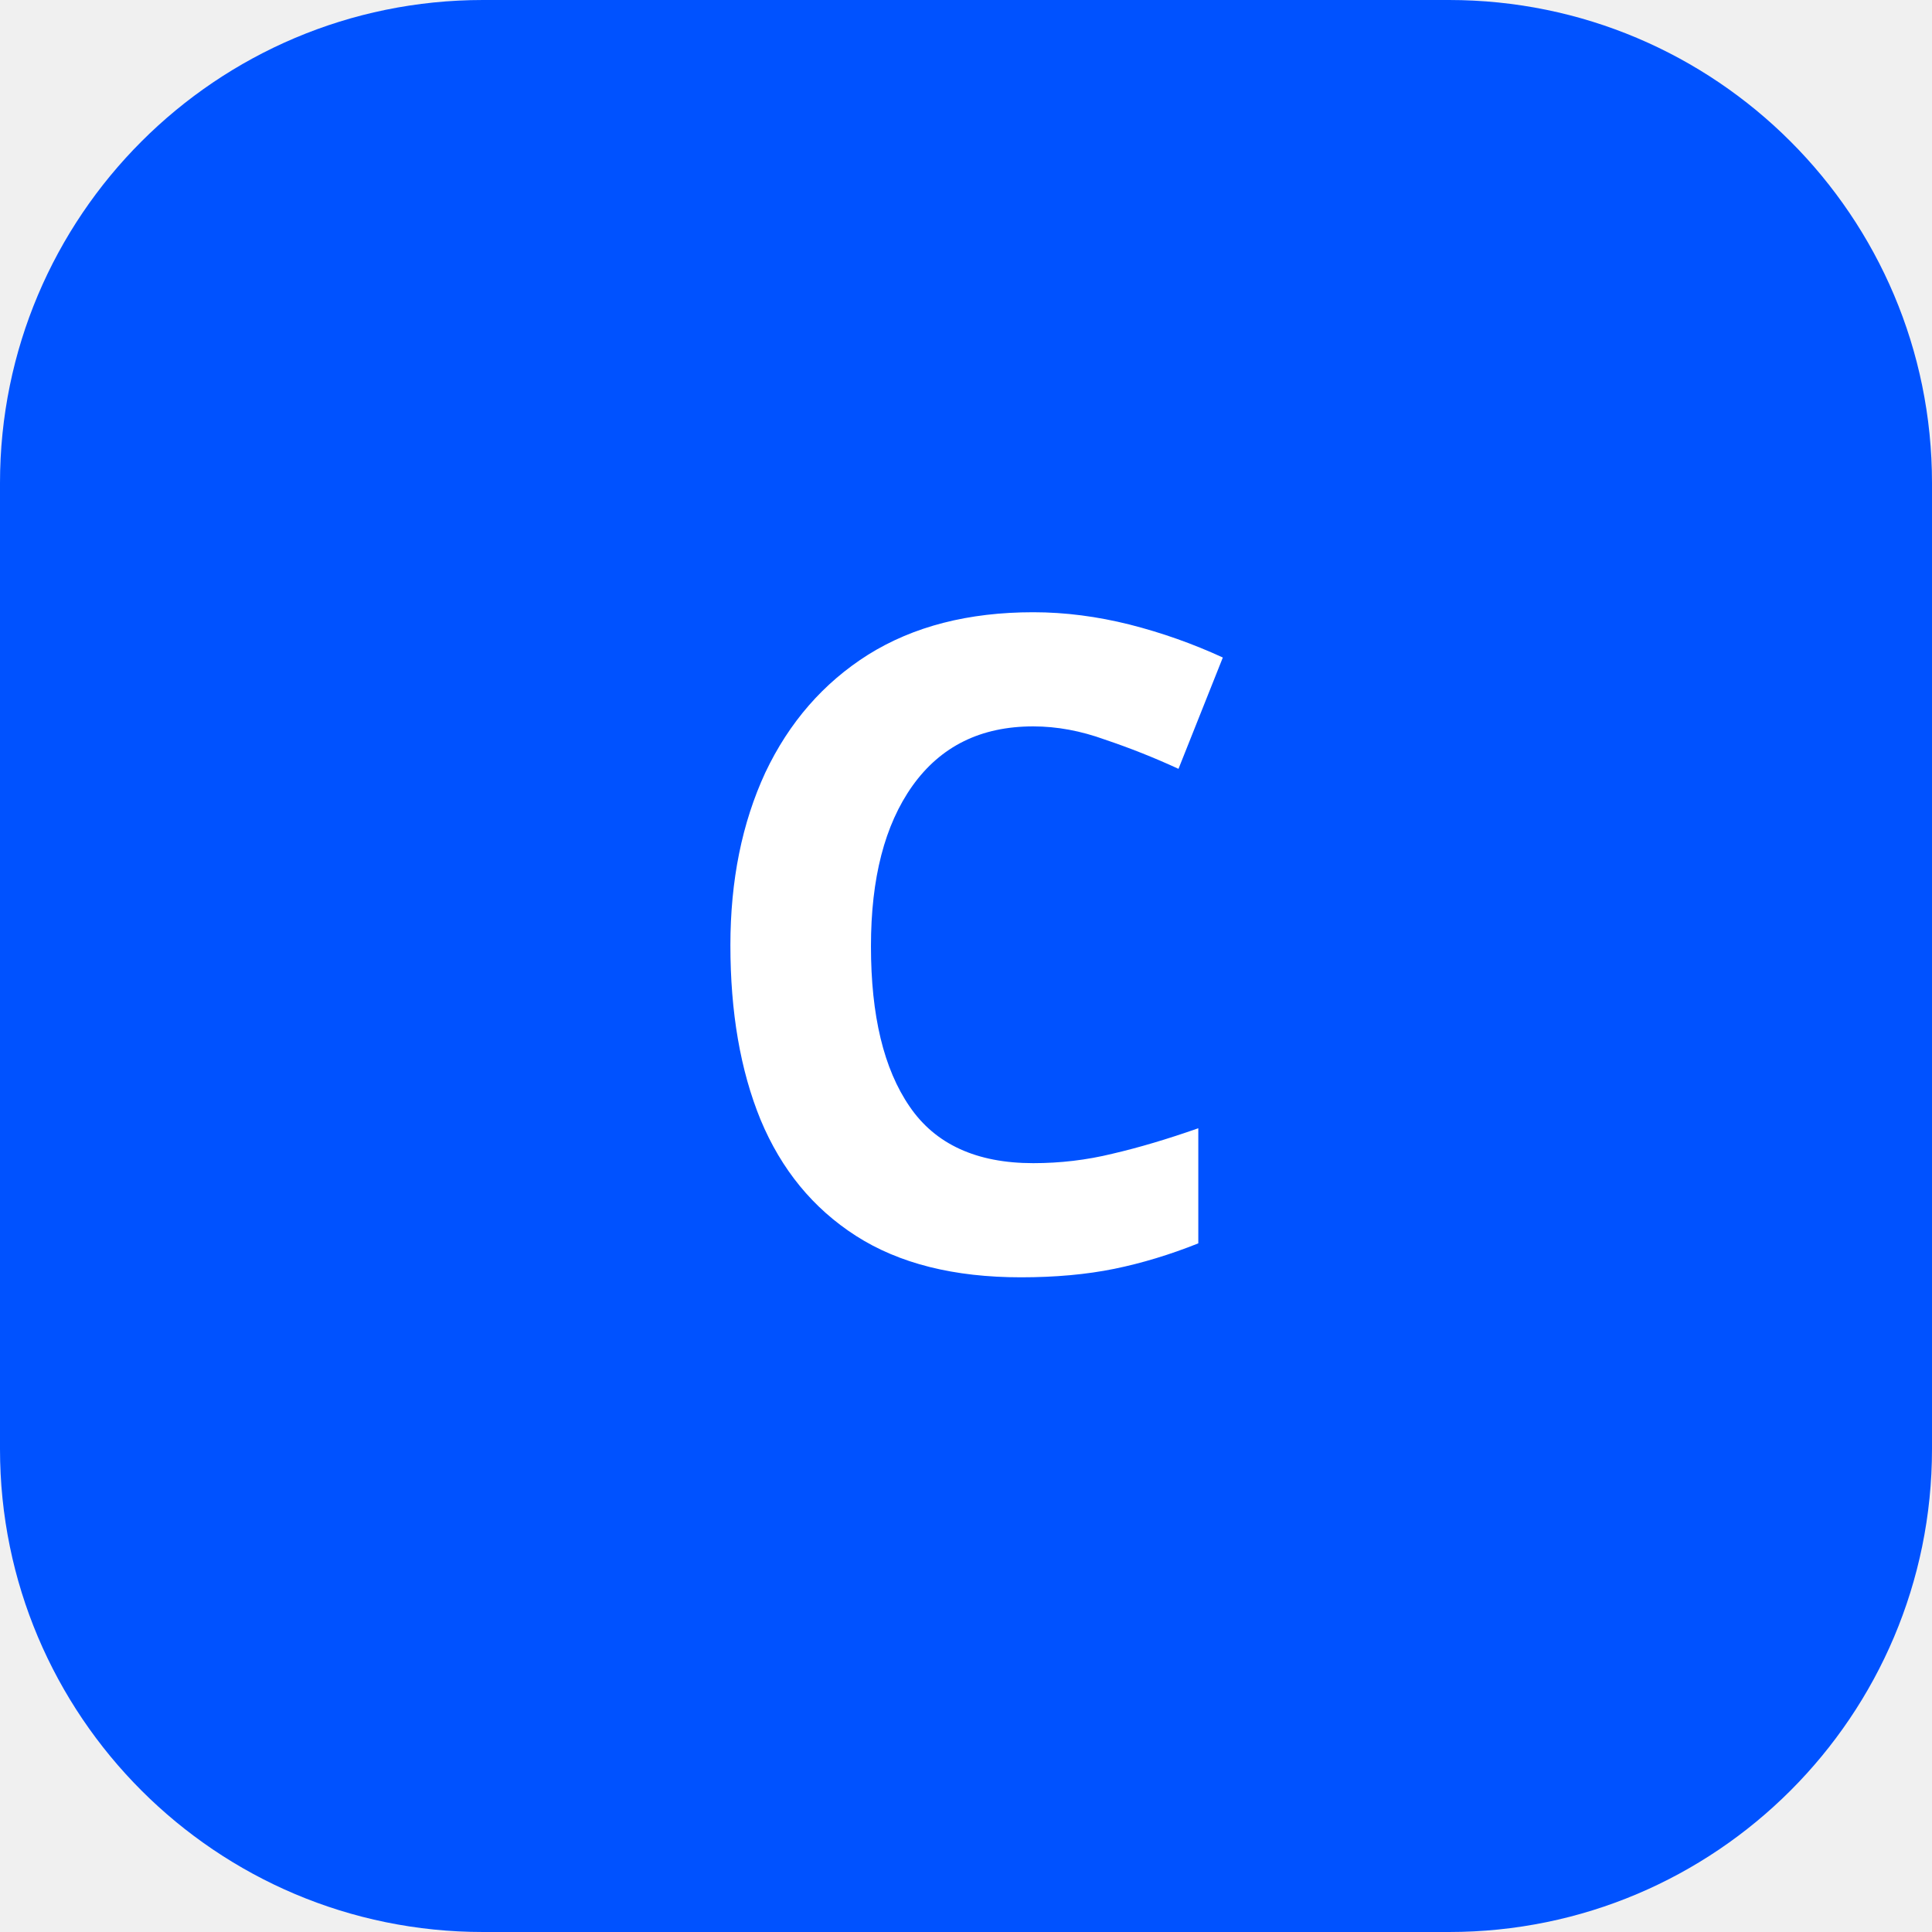
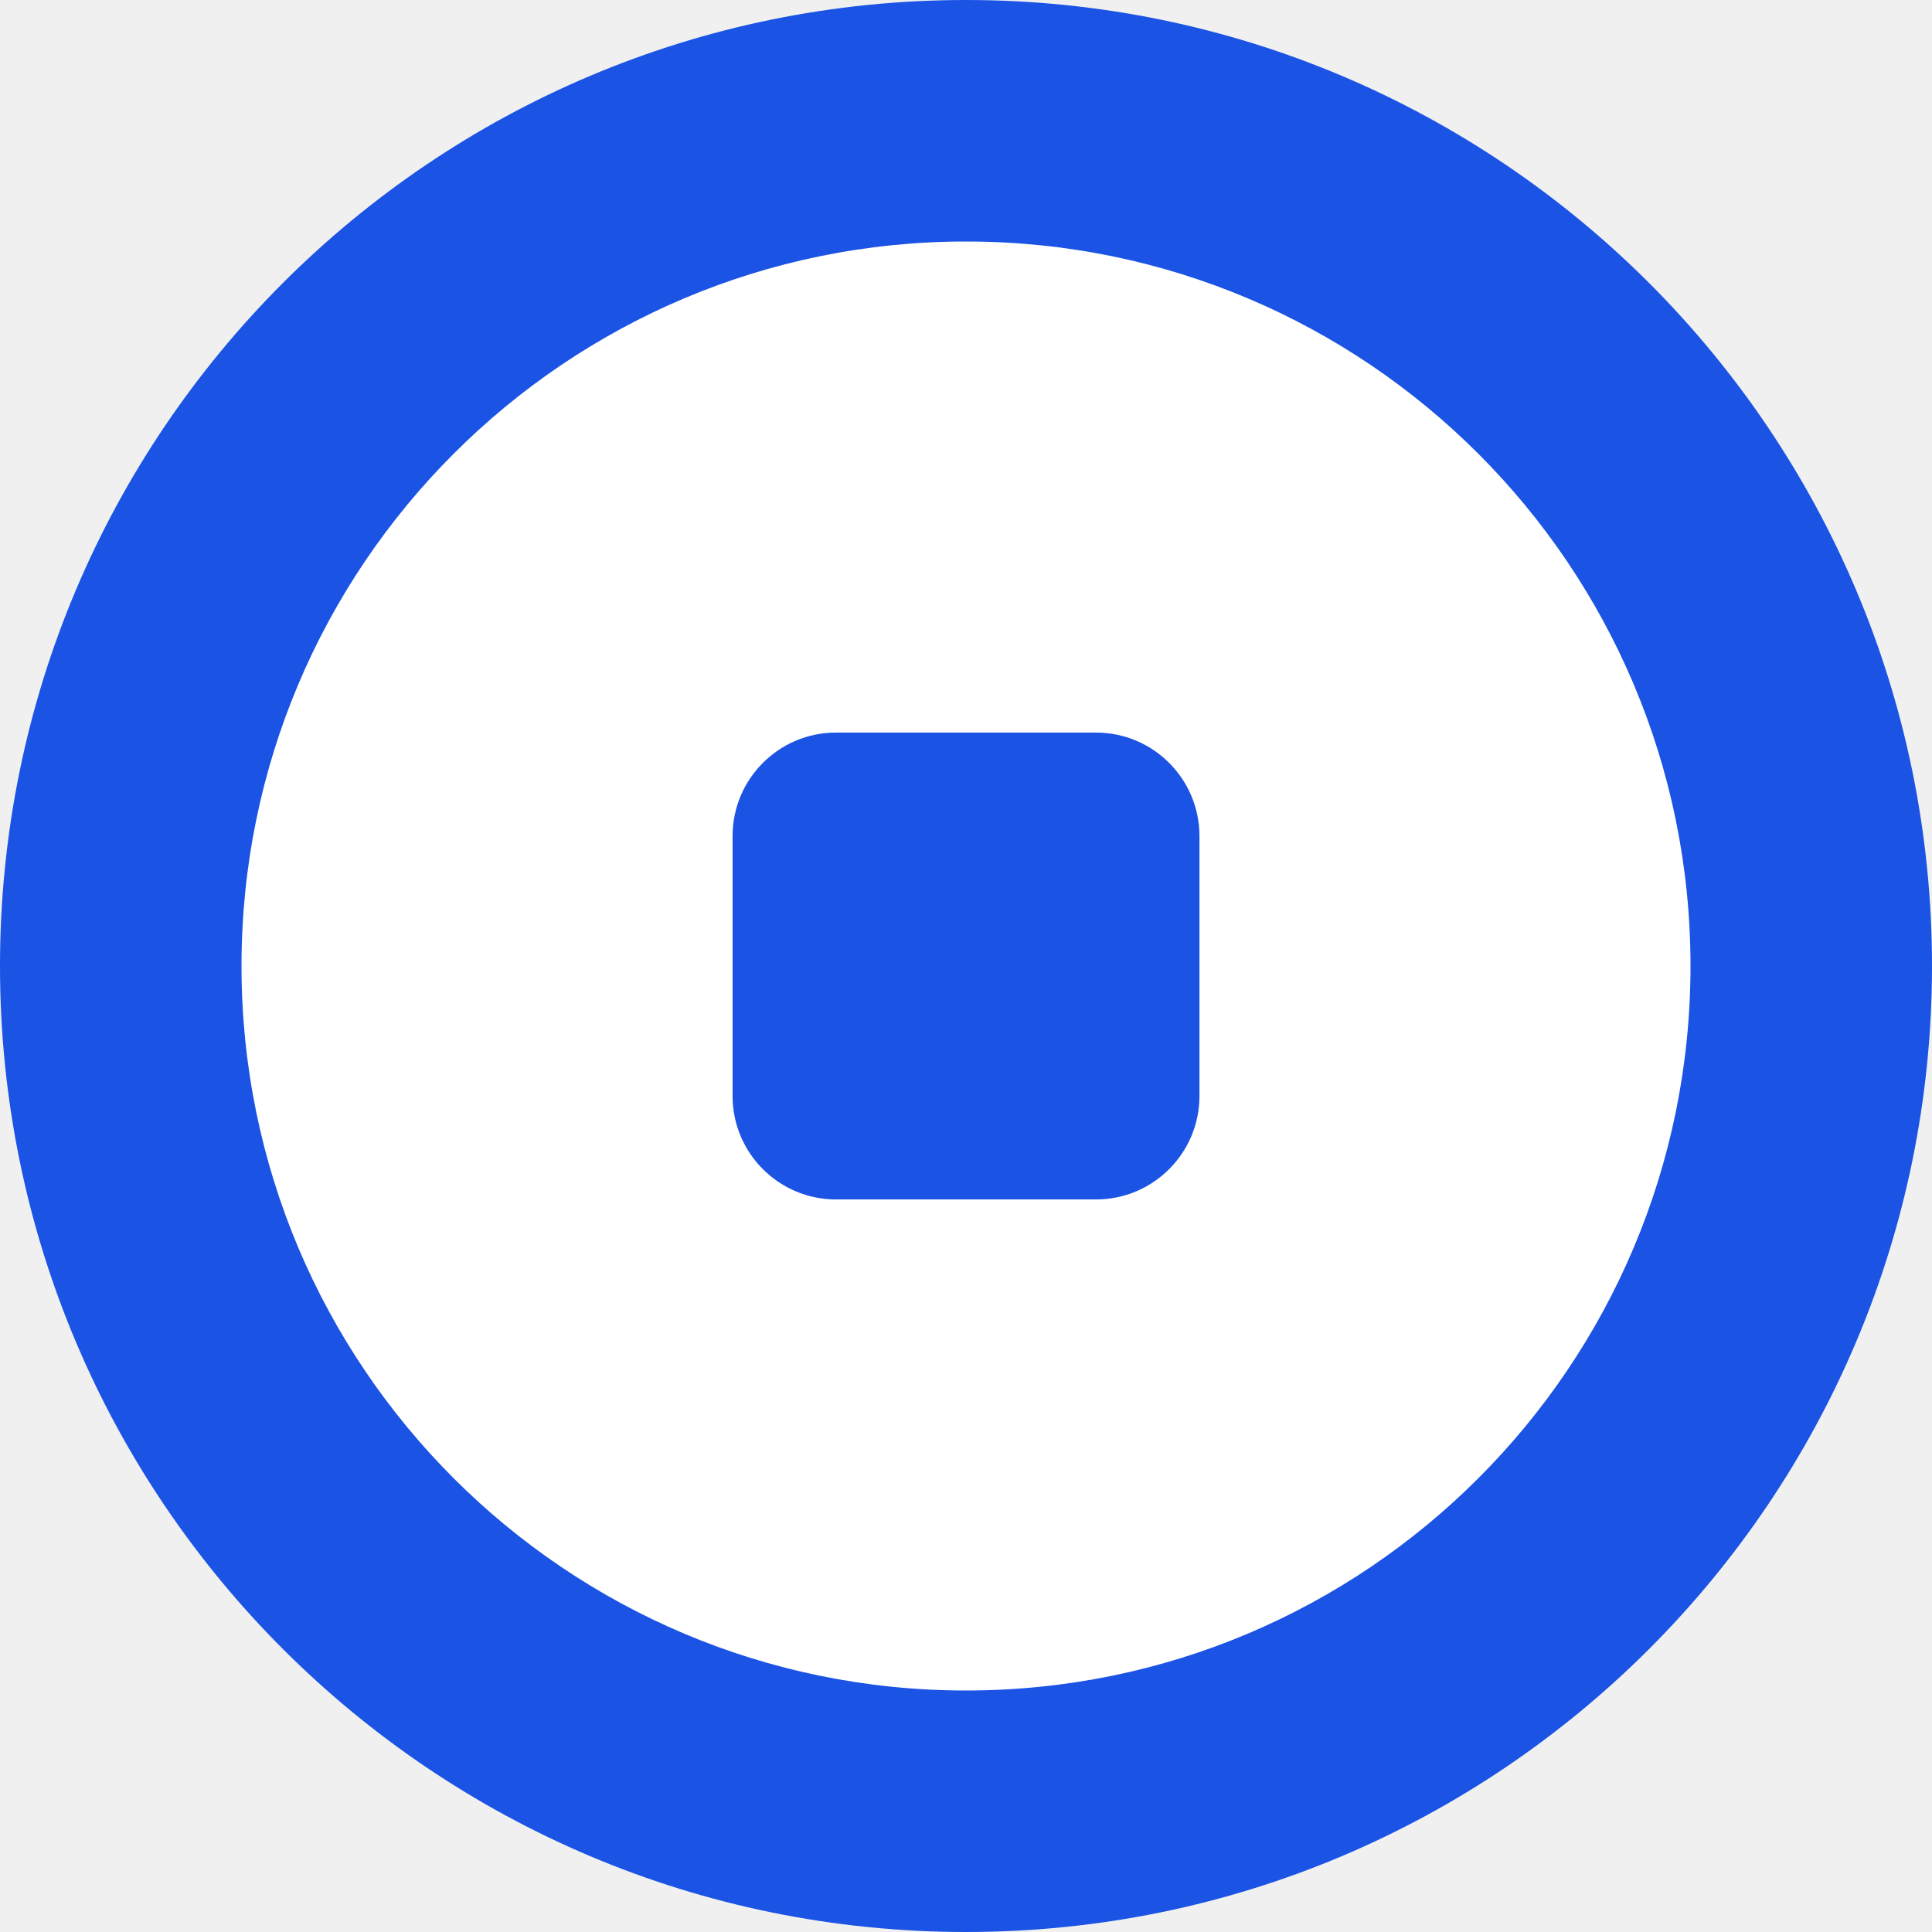
- <svg xmlns="http://www.w3.org/2000/svg" width="32" height="32" viewBox="0 0 32 32" fill="none">
-   <rect width="32" height="32" rx="8" fill="#0052FF" />
-   <text x="16" y="21" text-anchor="middle" font-family="sans-serif" font-size="15" font-weight="600" fill="#fff">C</text>
+ <svg xmlns="http://www.w3.org/2000/svg" width="56" height="56" fill="none">
+   <path d="M28 56c15.464 0 28-12.536 28-28S43.464 0 28 0 0 12.536 0 28s12.536 28 28 28Z" fill="#1B53E4" />
+   <path fill-rule="evenodd" clip-rule="evenodd" d="M7 28c0 11.598 9.402 21 21 21s21-9.402 21-21S39.598 7 28 7 7 16.402 7 28Zm17.234-6.766a3 3 0 0 0-3 3v7.533a3 3 0 0 0 3 3h7.533a3 3 0 0 0 3-3v-7.533a3 3 0 0 0-3-3h-7.533Z" fill="#fff" />
</svg>
